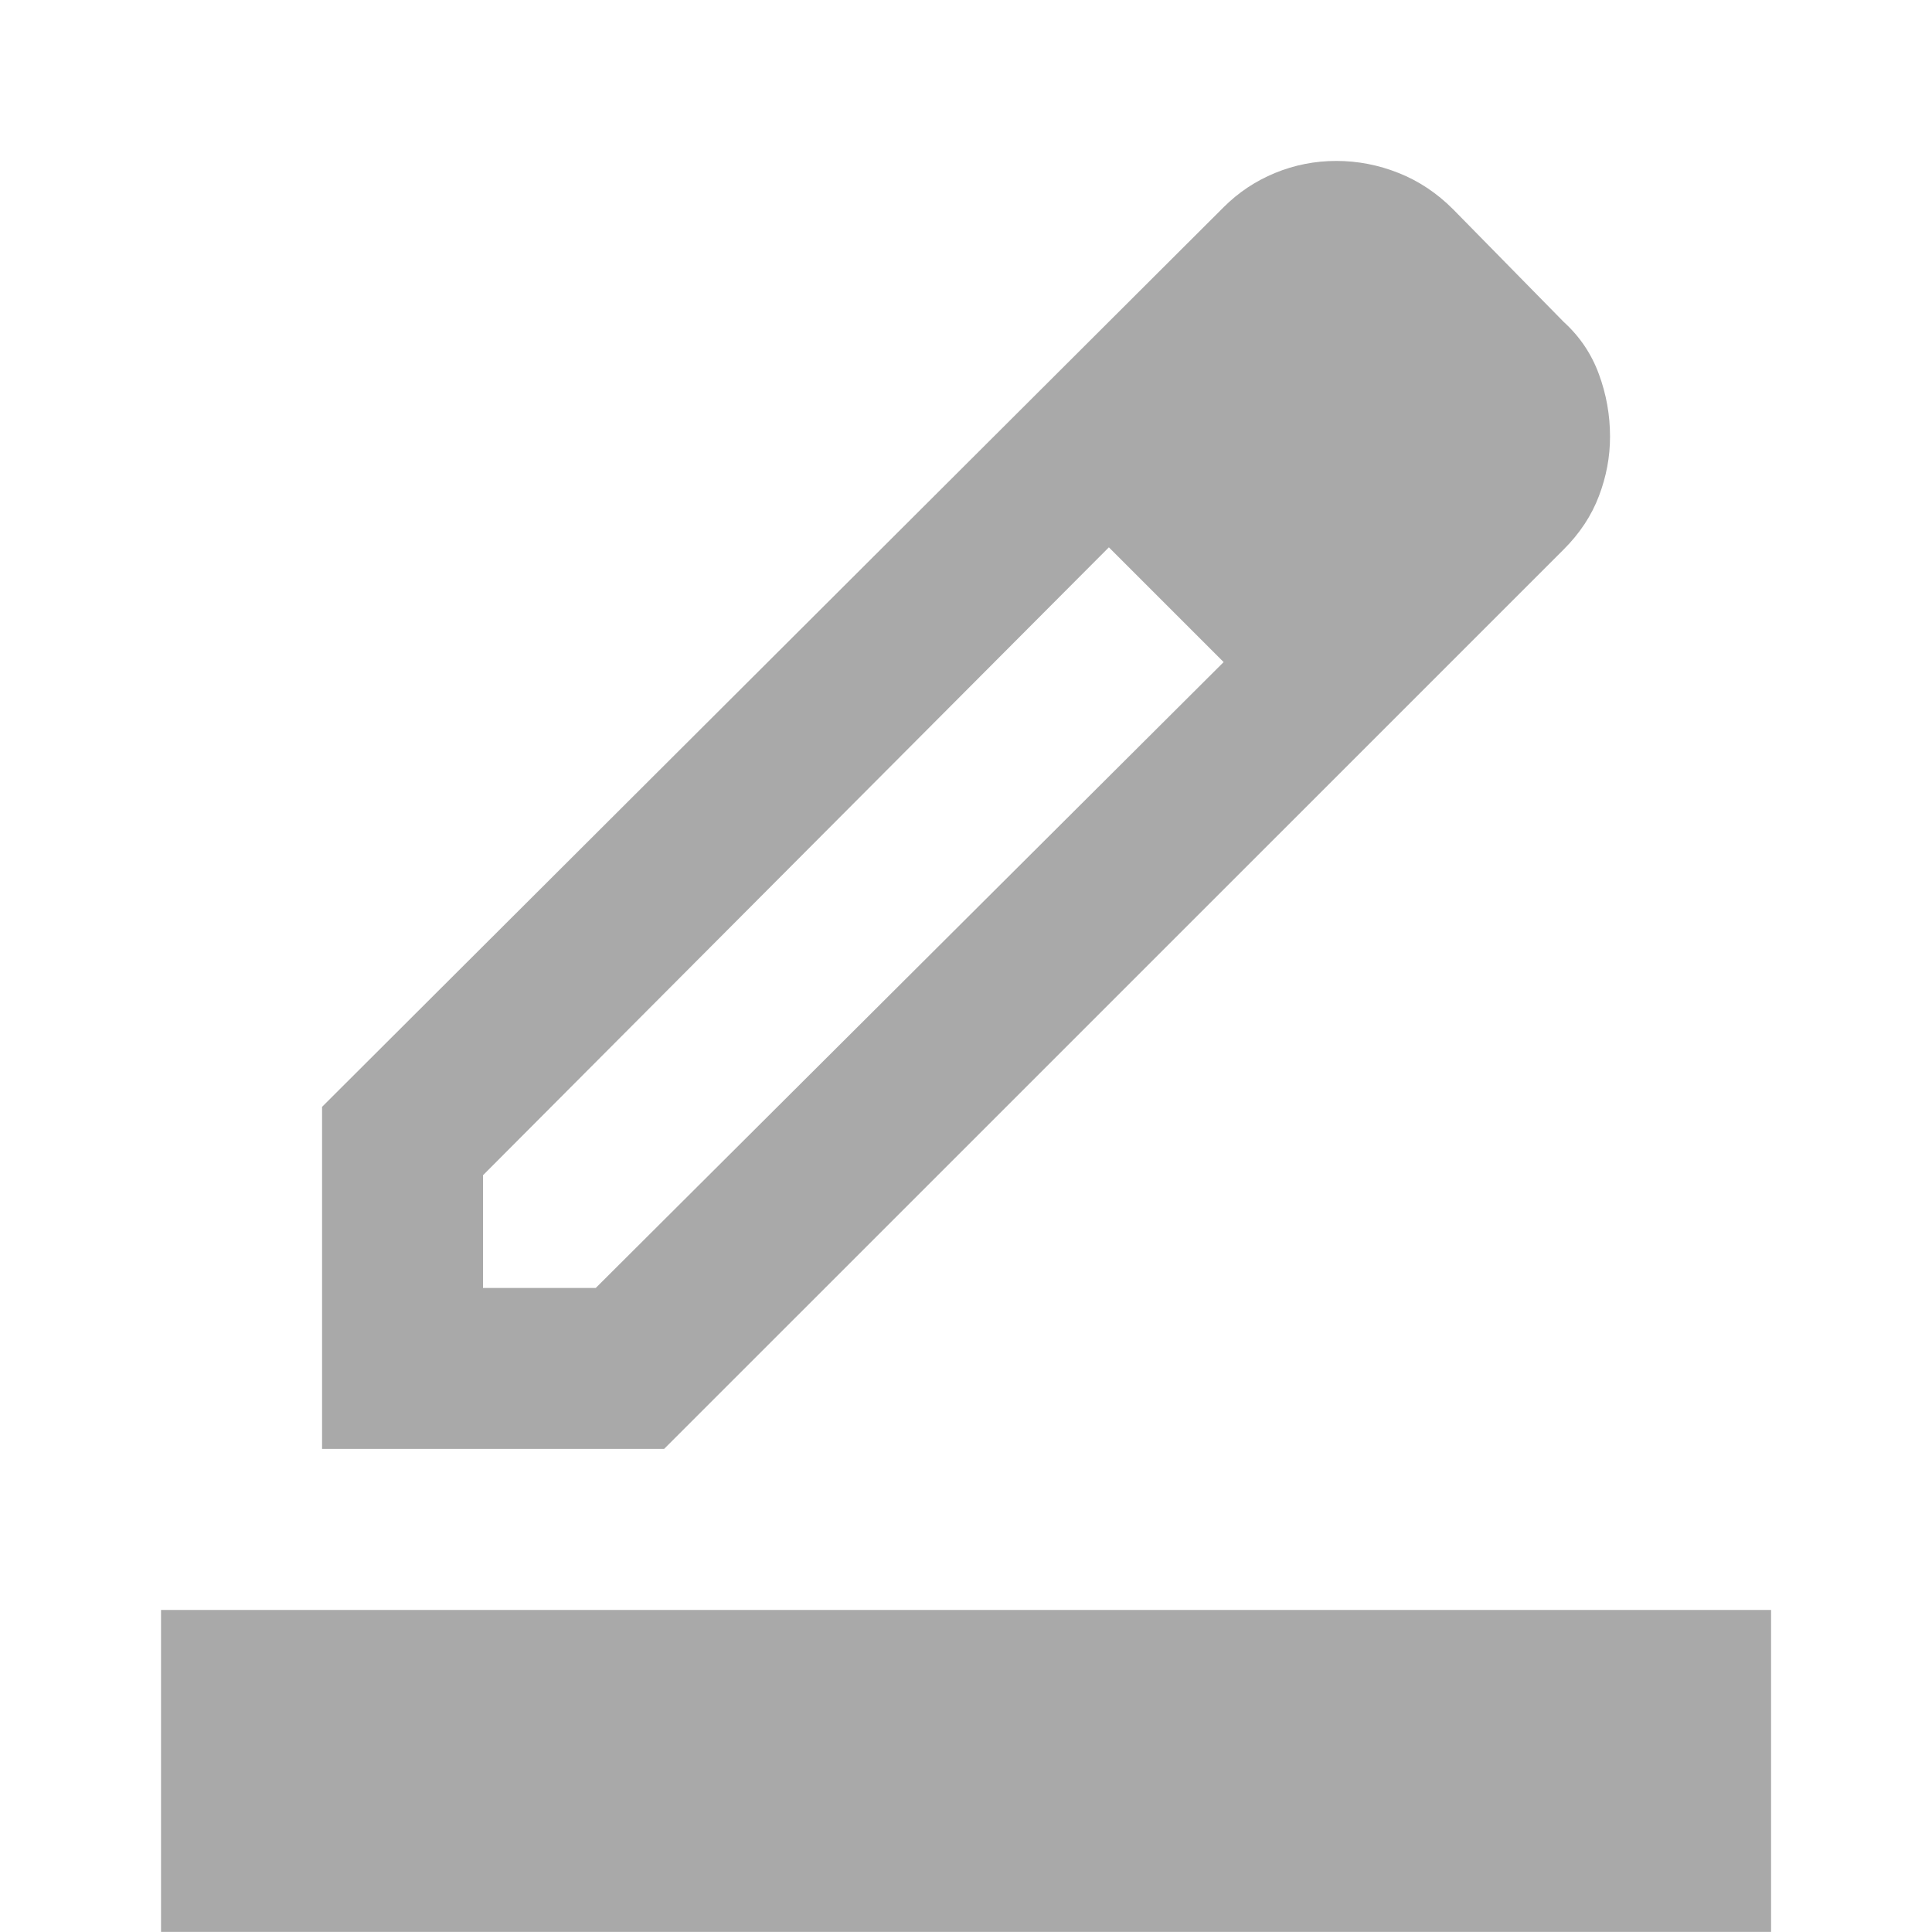
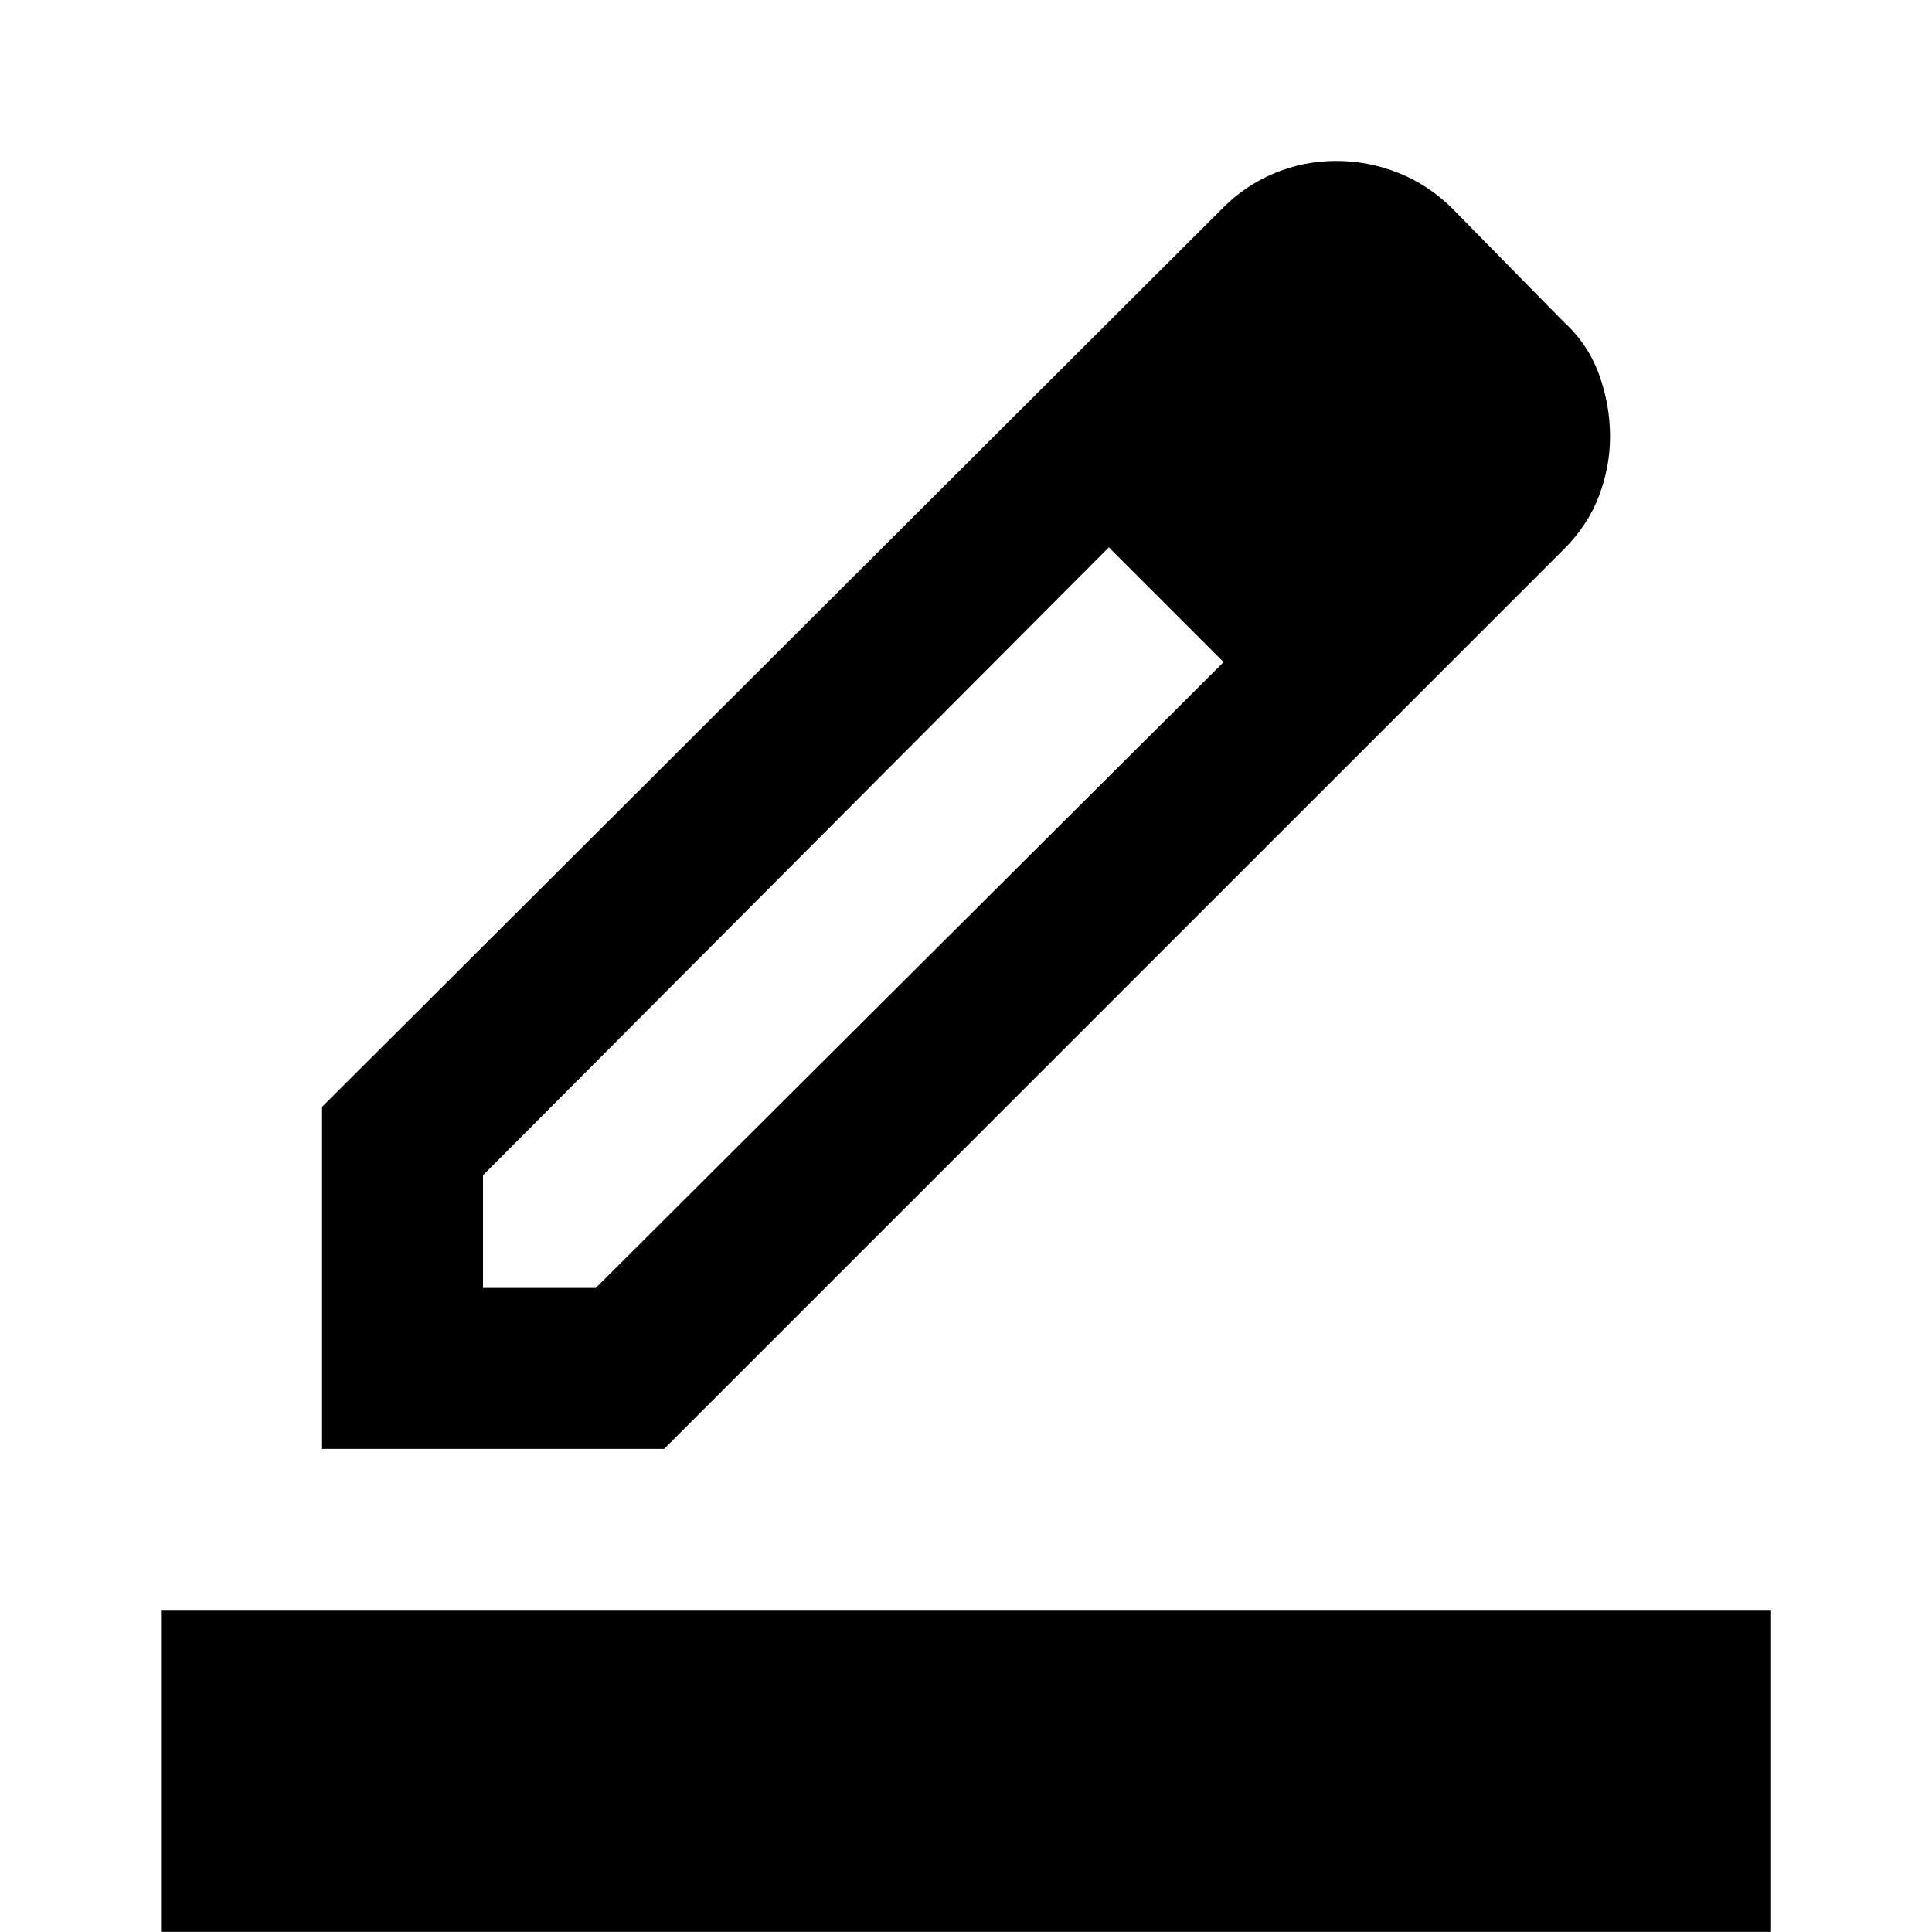
<svg xmlns="http://www.w3.org/2000/svg" width="20" height="20" viewBox="0 0 20 20" fill="none">
  <mask id="mask0_1179_842" style="mask-type:alpha" maskUnits="userSpaceOnUse" x="0" y="0" width="20" height="20">
    <rect width="20" height="20" fill="#D9D9D9" />
  </mask>
  <g mask="url(#mask0_1179_842)">
-     <path d="M1.667 19.999V16.666H18.334V19.999H1.667ZM5 13.333H6.167L12.667 6.854L11.479 5.666L5 12.166V13.333ZM3.334 14.999V11.458L12.667 2.145C12.82 1.992 12.997 1.874 13.198 1.791C13.4 1.708 13.611 1.666 13.834 1.666C14.056 1.666 14.271 1.708 14.479 1.791C14.688 1.874 14.875 1.999 15.042 2.166L16.188 3.333C16.355 3.485 16.476 3.666 16.552 3.874C16.629 4.083 16.667 4.298 16.667 4.52C16.667 4.729 16.629 4.933 16.552 5.135C16.476 5.336 16.355 5.52 16.188 5.687L6.875 14.999H3.334Z" fill="#A9A9A9" />
+     <path d="M1.667 19.999V16.666H18.334V19.999H1.667ZM5 13.333H6.167L12.667 6.854L11.479 5.666L5 12.166V13.333ZM3.334 14.999V11.458L12.667 2.145C12.82 1.992 12.997 1.874 13.198 1.791C13.4 1.708 13.611 1.666 13.834 1.666C14.056 1.666 14.271 1.708 14.479 1.791C14.688 1.874 14.875 1.999 15.042 2.166L16.188 3.333C16.355 3.485 16.476 3.666 16.552 3.874C16.629 4.083 16.667 4.298 16.667 4.52C16.667 4.729 16.629 4.933 16.552 5.135C16.476 5.336 16.355 5.52 16.188 5.687L6.875 14.999H3.334Z" fill="currentColor" />
  </g>
</svg>
